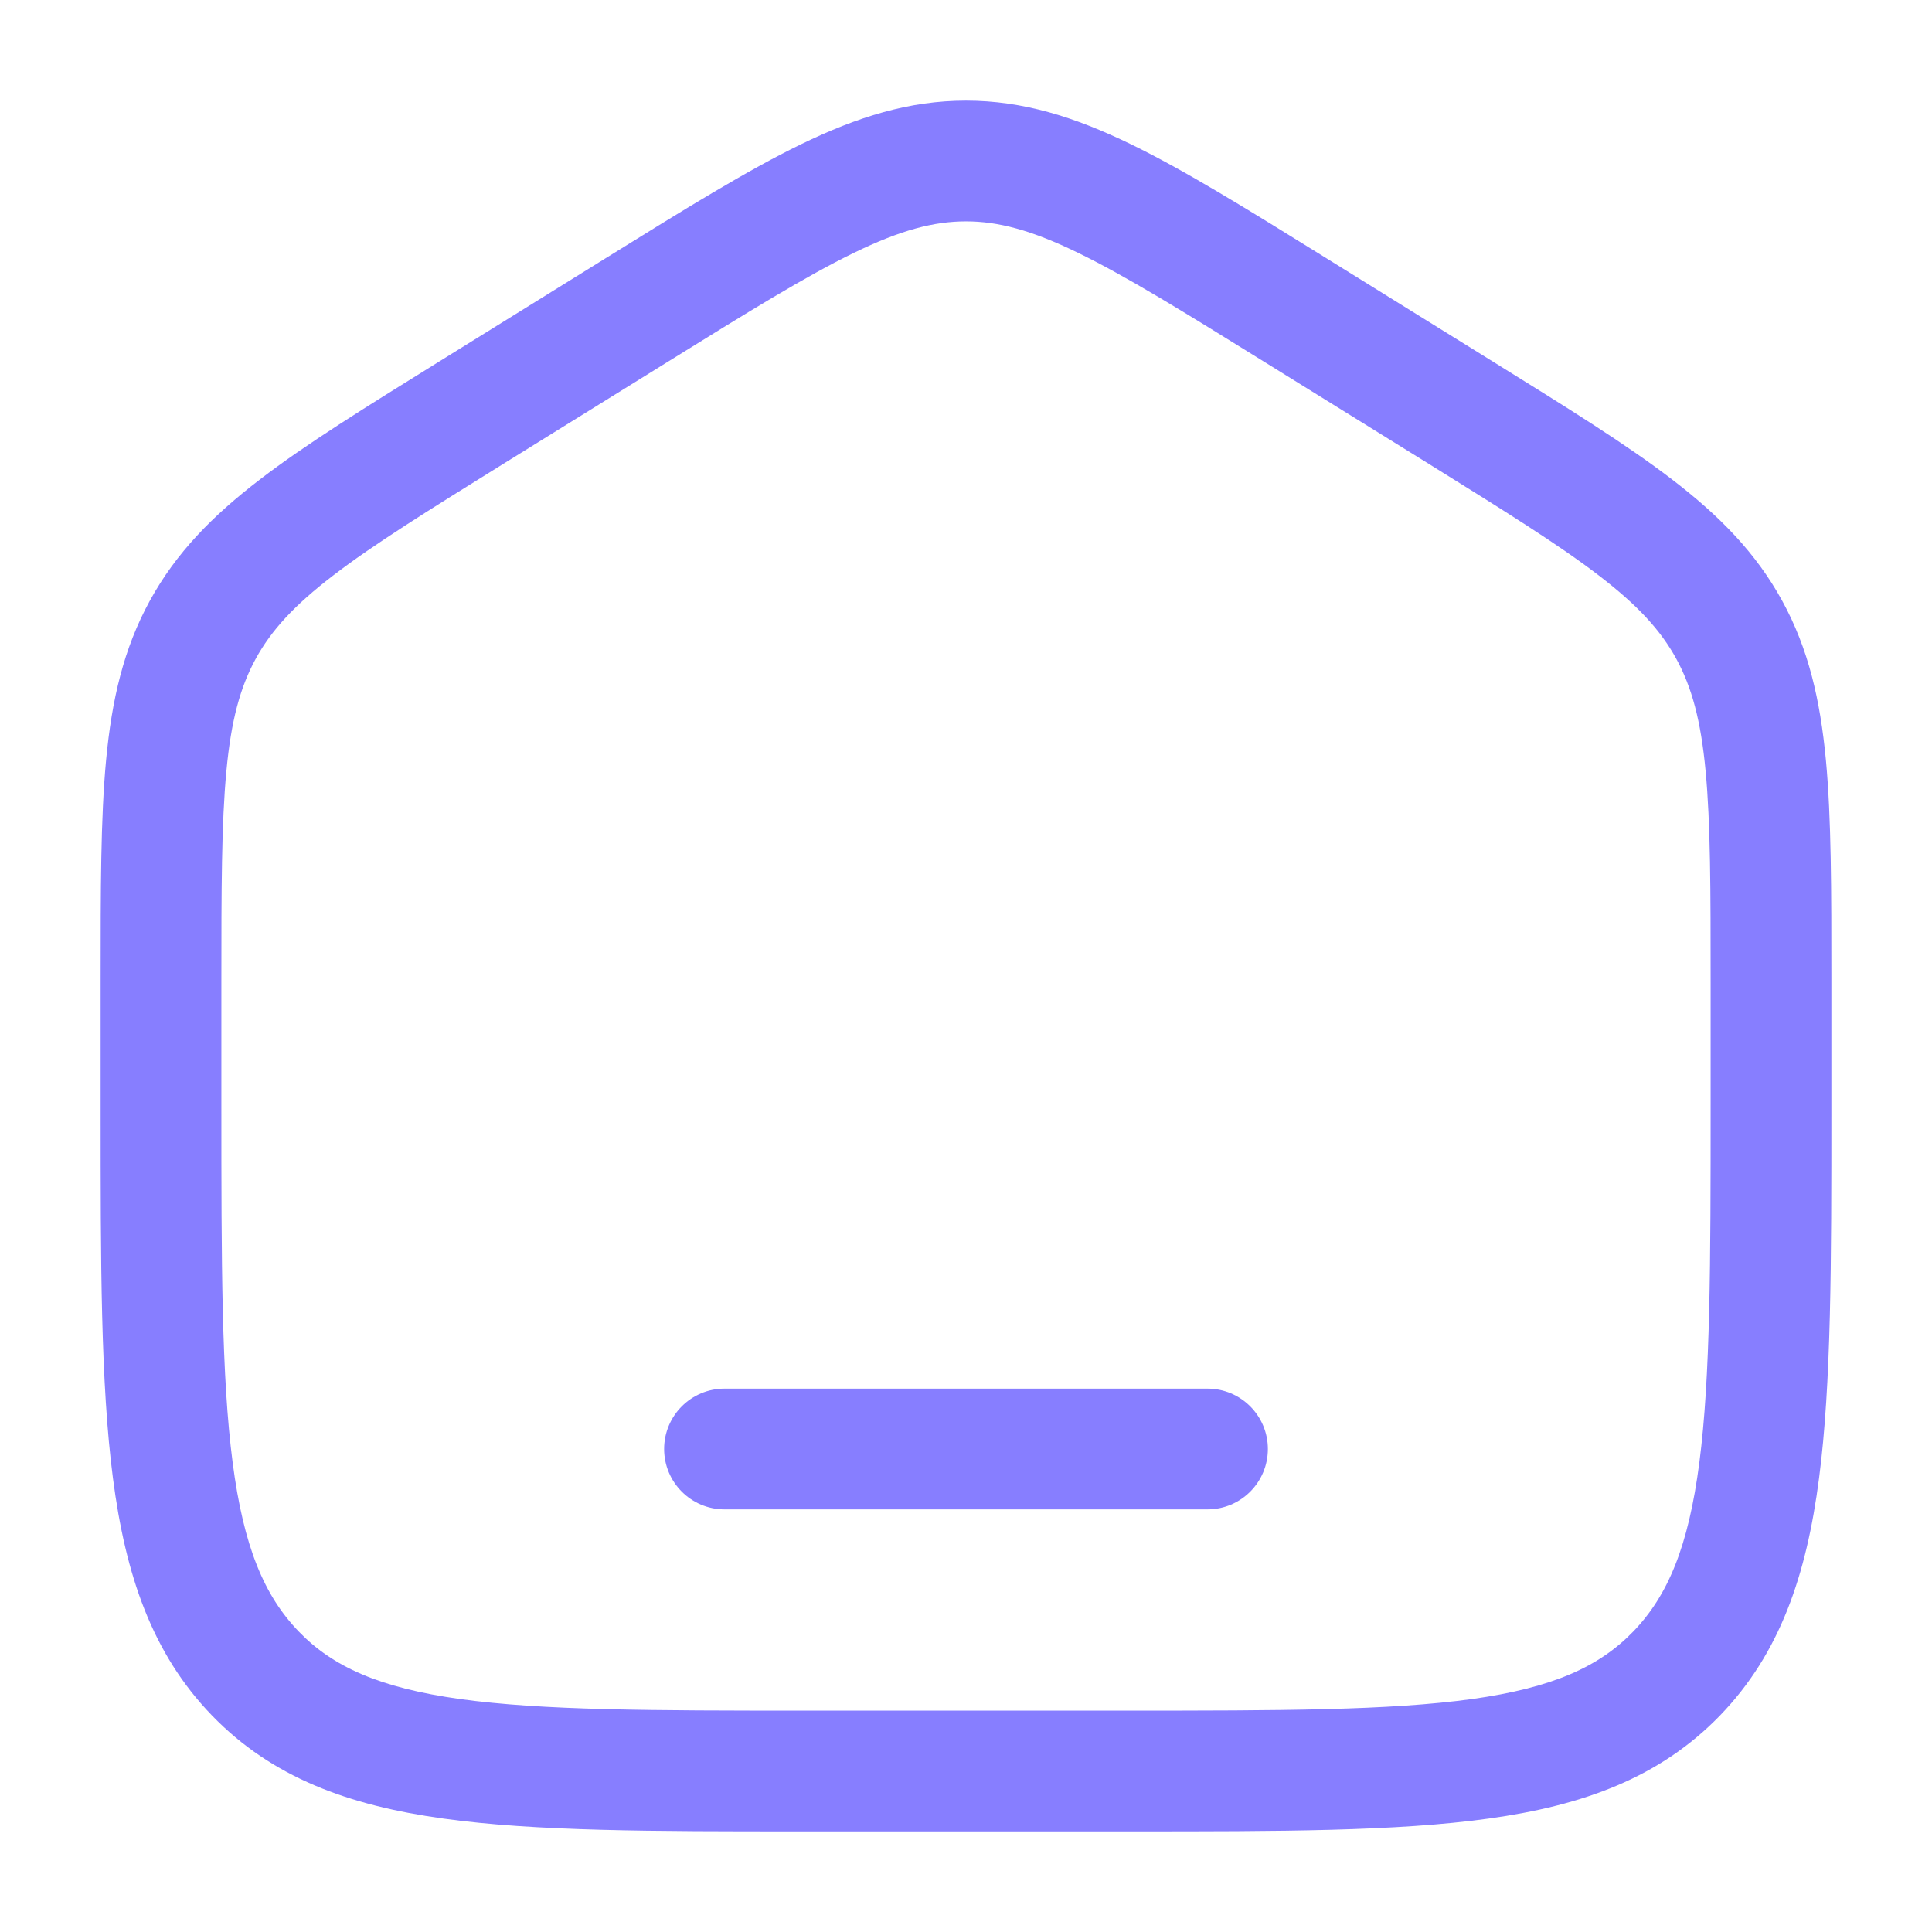
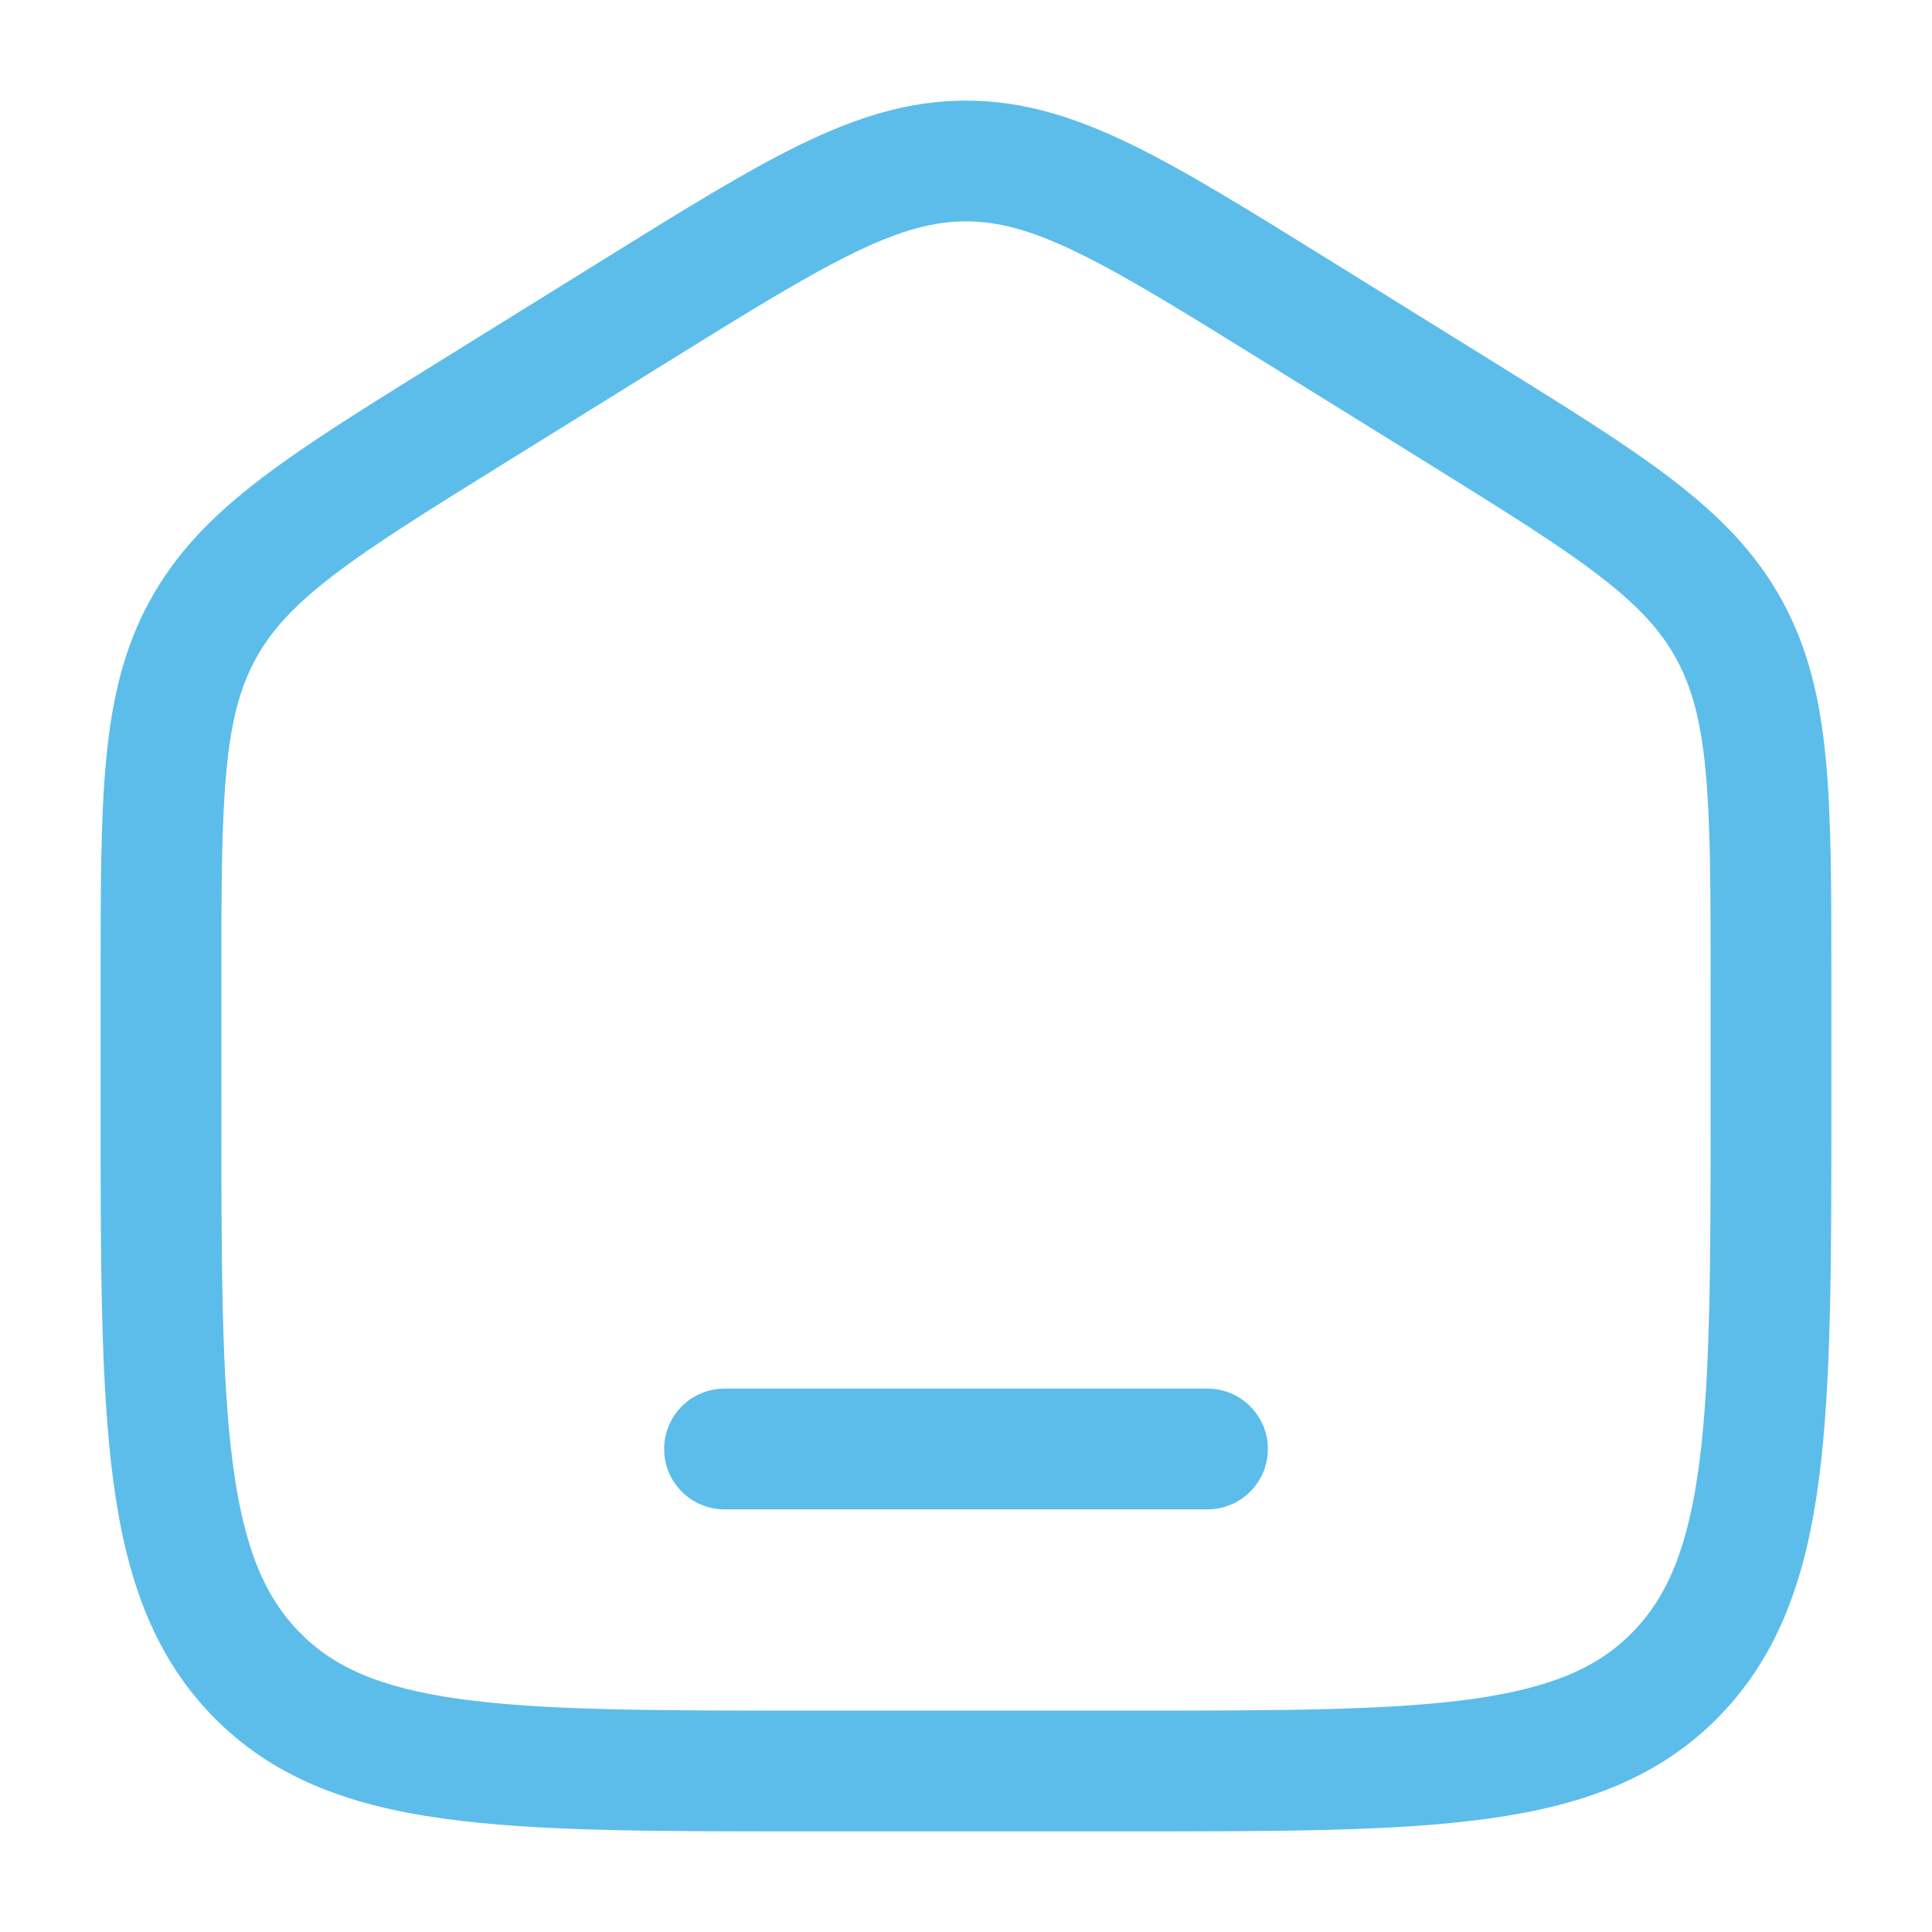
<svg xmlns="http://www.w3.org/2000/svg" width="24" height="24" viewBox="0 0 24 24" fill="none">
-   <path d="M9 17.25C8.586 17.25 8.25 17.586 8.25 18C8.25 18.414 8.586 18.75 9 18.75H15C15.414 18.75 15.75 18.414 15.75 18C15.75 17.586 15.414 17.25 15 17.25H9Z" fill="#877EFF" />
-   <path fill-rule="evenodd" clip-rule="evenodd" d="M12 1.25C11.292 1.25 10.649 1.453 9.951 1.792C9.276 2.12 8.496 2.604 7.523 3.208L5.456 4.491C4.535 5.063 3.797 5.52 3.229 5.956C2.64 6.407 2.188 6.866 1.861 7.463C1.535 8.058 1.389 8.692 1.318 9.441C1.25 10.166 1.25 11.054 1.25 12.167V13.78C1.25 15.684 1.25 17.187 1.403 18.362C1.559 19.567 1.889 20.54 2.632 21.309C3.38 22.082 4.33 22.428 5.508 22.591C6.648 22.75 8.106 22.75 9.942 22.75H14.058C15.894 22.75 17.352 22.75 18.492 22.591C19.669 22.428 20.62 22.082 21.368 21.309C22.111 20.54 22.441 19.567 22.597 18.362C22.75 17.187 22.75 15.684 22.75 13.78V12.167C22.75 11.054 22.75 10.166 22.682 9.441C22.611 8.692 22.465 8.058 22.139 7.463C21.812 6.866 21.36 6.407 20.771 5.956C20.203 5.52 19.465 5.063 18.544 4.491L16.477 3.208C15.504 2.604 14.724 2.12 14.049 1.792C13.351 1.453 12.708 1.25 12 1.25ZM8.28 4.504C9.295 3.874 10.009 3.432 10.607 3.141C11.188 2.858 11.6 2.75 12 2.75C12.4 2.75 12.812 2.858 13.393 3.141C13.991 3.432 14.705 3.874 15.72 4.504L17.721 5.745C18.681 6.342 19.356 6.761 19.859 7.147C20.349 7.522 20.63 7.831 20.823 8.183C21.016 8.536 21.129 8.949 21.188 9.581C21.249 10.229 21.25 11.046 21.25 12.204V13.725C21.25 15.696 21.248 17.101 21.11 18.168C20.974 19.216 20.717 19.824 20.289 20.267C19.865 20.706 19.287 20.966 18.286 21.106C17.26 21.248 15.908 21.25 14 21.25H10C8.092 21.25 6.74 21.248 5.714 21.106C4.713 20.966 4.135 20.706 3.711 20.267C3.283 19.824 3.026 19.216 2.89 18.168C2.751 17.101 2.75 15.696 2.75 13.725V12.204C2.75 11.046 2.751 10.229 2.812 9.581C2.871 8.949 2.984 8.536 3.177 8.183C3.37 7.831 3.651 7.522 4.141 7.147C4.644 6.761 5.319 6.342 6.28 5.745L8.28 4.504Z" fill="#877EFF" />
+   <path d="M9 17.25C8.586 17.25 8.25 17.586 8.25 18C8.25 18.414 8.586 18.75 9 18.75H15C15.414 18.75 15.75 18.414 15.75 18C15.75 17.586 15.414 17.25 15 17.25H9Z" fill="#5cbdea" />
+   <path fill-rule="evenodd" clip-rule="evenodd" d="M12 1.25C11.292 1.25 10.649 1.453 9.951 1.792C9.276 2.12 8.496 2.604 7.523 3.208L5.456 4.491C4.535 5.063 3.797 5.52 3.229 5.956C2.64 6.407 2.188 6.866 1.861 7.463C1.535 8.058 1.389 8.692 1.318 9.441C1.25 10.166 1.25 11.054 1.25 12.167V13.78C1.25 15.684 1.25 17.187 1.403 18.362C1.559 19.567 1.889 20.54 2.632 21.309C3.38 22.082 4.33 22.428 5.508 22.591C6.648 22.75 8.106 22.75 9.942 22.75H14.058C15.894 22.75 17.352 22.75 18.492 22.591C19.669 22.428 20.62 22.082 21.368 21.309C22.111 20.54 22.441 19.567 22.597 18.362C22.75 17.187 22.75 15.684 22.75 13.78V12.167C22.75 11.054 22.75 10.166 22.682 9.441C22.611 8.692 22.465 8.058 22.139 7.463C21.812 6.866 21.36 6.407 20.771 5.956C20.203 5.52 19.465 5.063 18.544 4.491L16.477 3.208C15.504 2.604 14.724 2.12 14.049 1.792C13.351 1.453 12.708 1.25 12 1.25ZM8.28 4.504C9.295 3.874 10.009 3.432 10.607 3.141C11.188 2.858 11.6 2.75 12 2.75C12.4 2.75 12.812 2.858 13.393 3.141C13.991 3.432 14.705 3.874 15.72 4.504L17.721 5.745C18.681 6.342 19.356 6.761 19.859 7.147C20.349 7.522 20.63 7.831 20.823 8.183C21.016 8.536 21.129 8.949 21.188 9.581C21.249 10.229 21.25 11.046 21.25 12.204V13.725C21.25 15.696 21.248 17.101 21.11 18.168C20.974 19.216 20.717 19.824 20.289 20.267C19.865 20.706 19.287 20.966 18.286 21.106C17.26 21.248 15.908 21.25 14 21.25H10C8.092 21.25 6.74 21.248 5.714 21.106C4.713 20.966 4.135 20.706 3.711 20.267C3.283 19.824 3.026 19.216 2.89 18.168C2.751 17.101 2.75 15.696 2.75 13.725V12.204C2.75 11.046 2.751 10.229 2.812 9.581C2.871 8.949 2.984 8.536 3.177 8.183C3.37 7.831 3.651 7.522 4.141 7.147C4.644 6.761 5.319 6.342 6.28 5.745L8.28 4.504Z" fill="#5cbdea" />
</svg>
